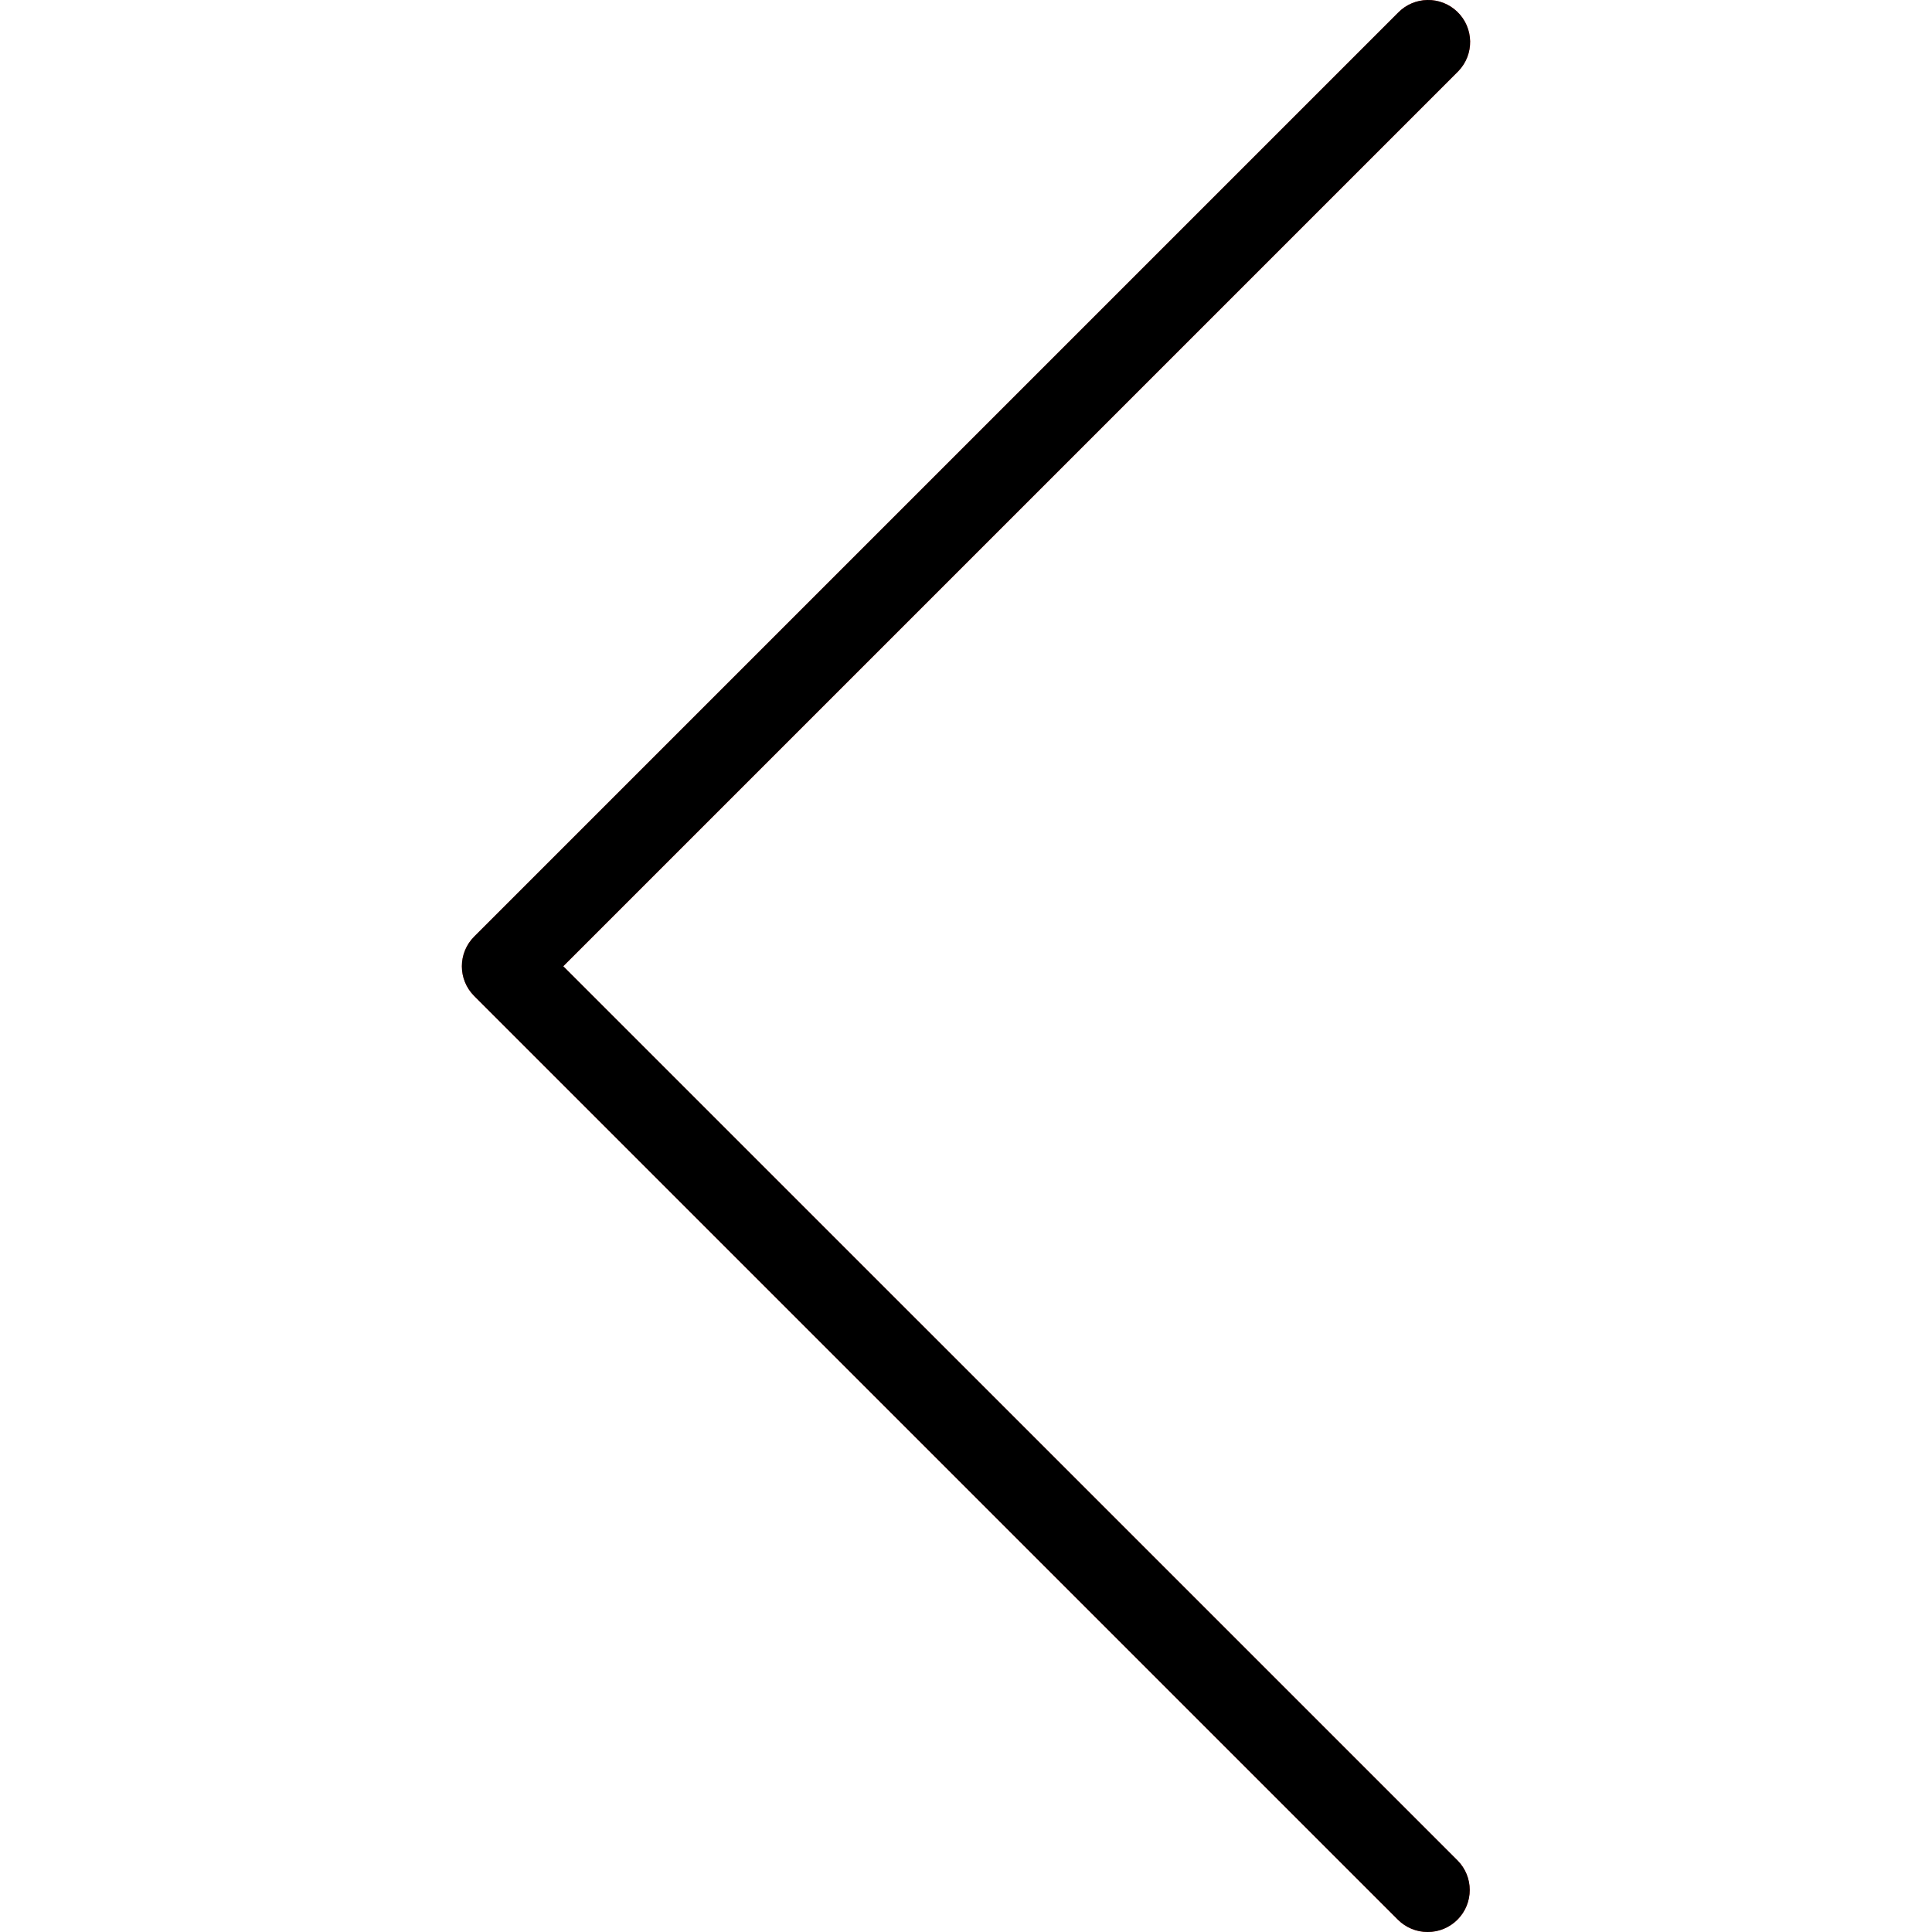
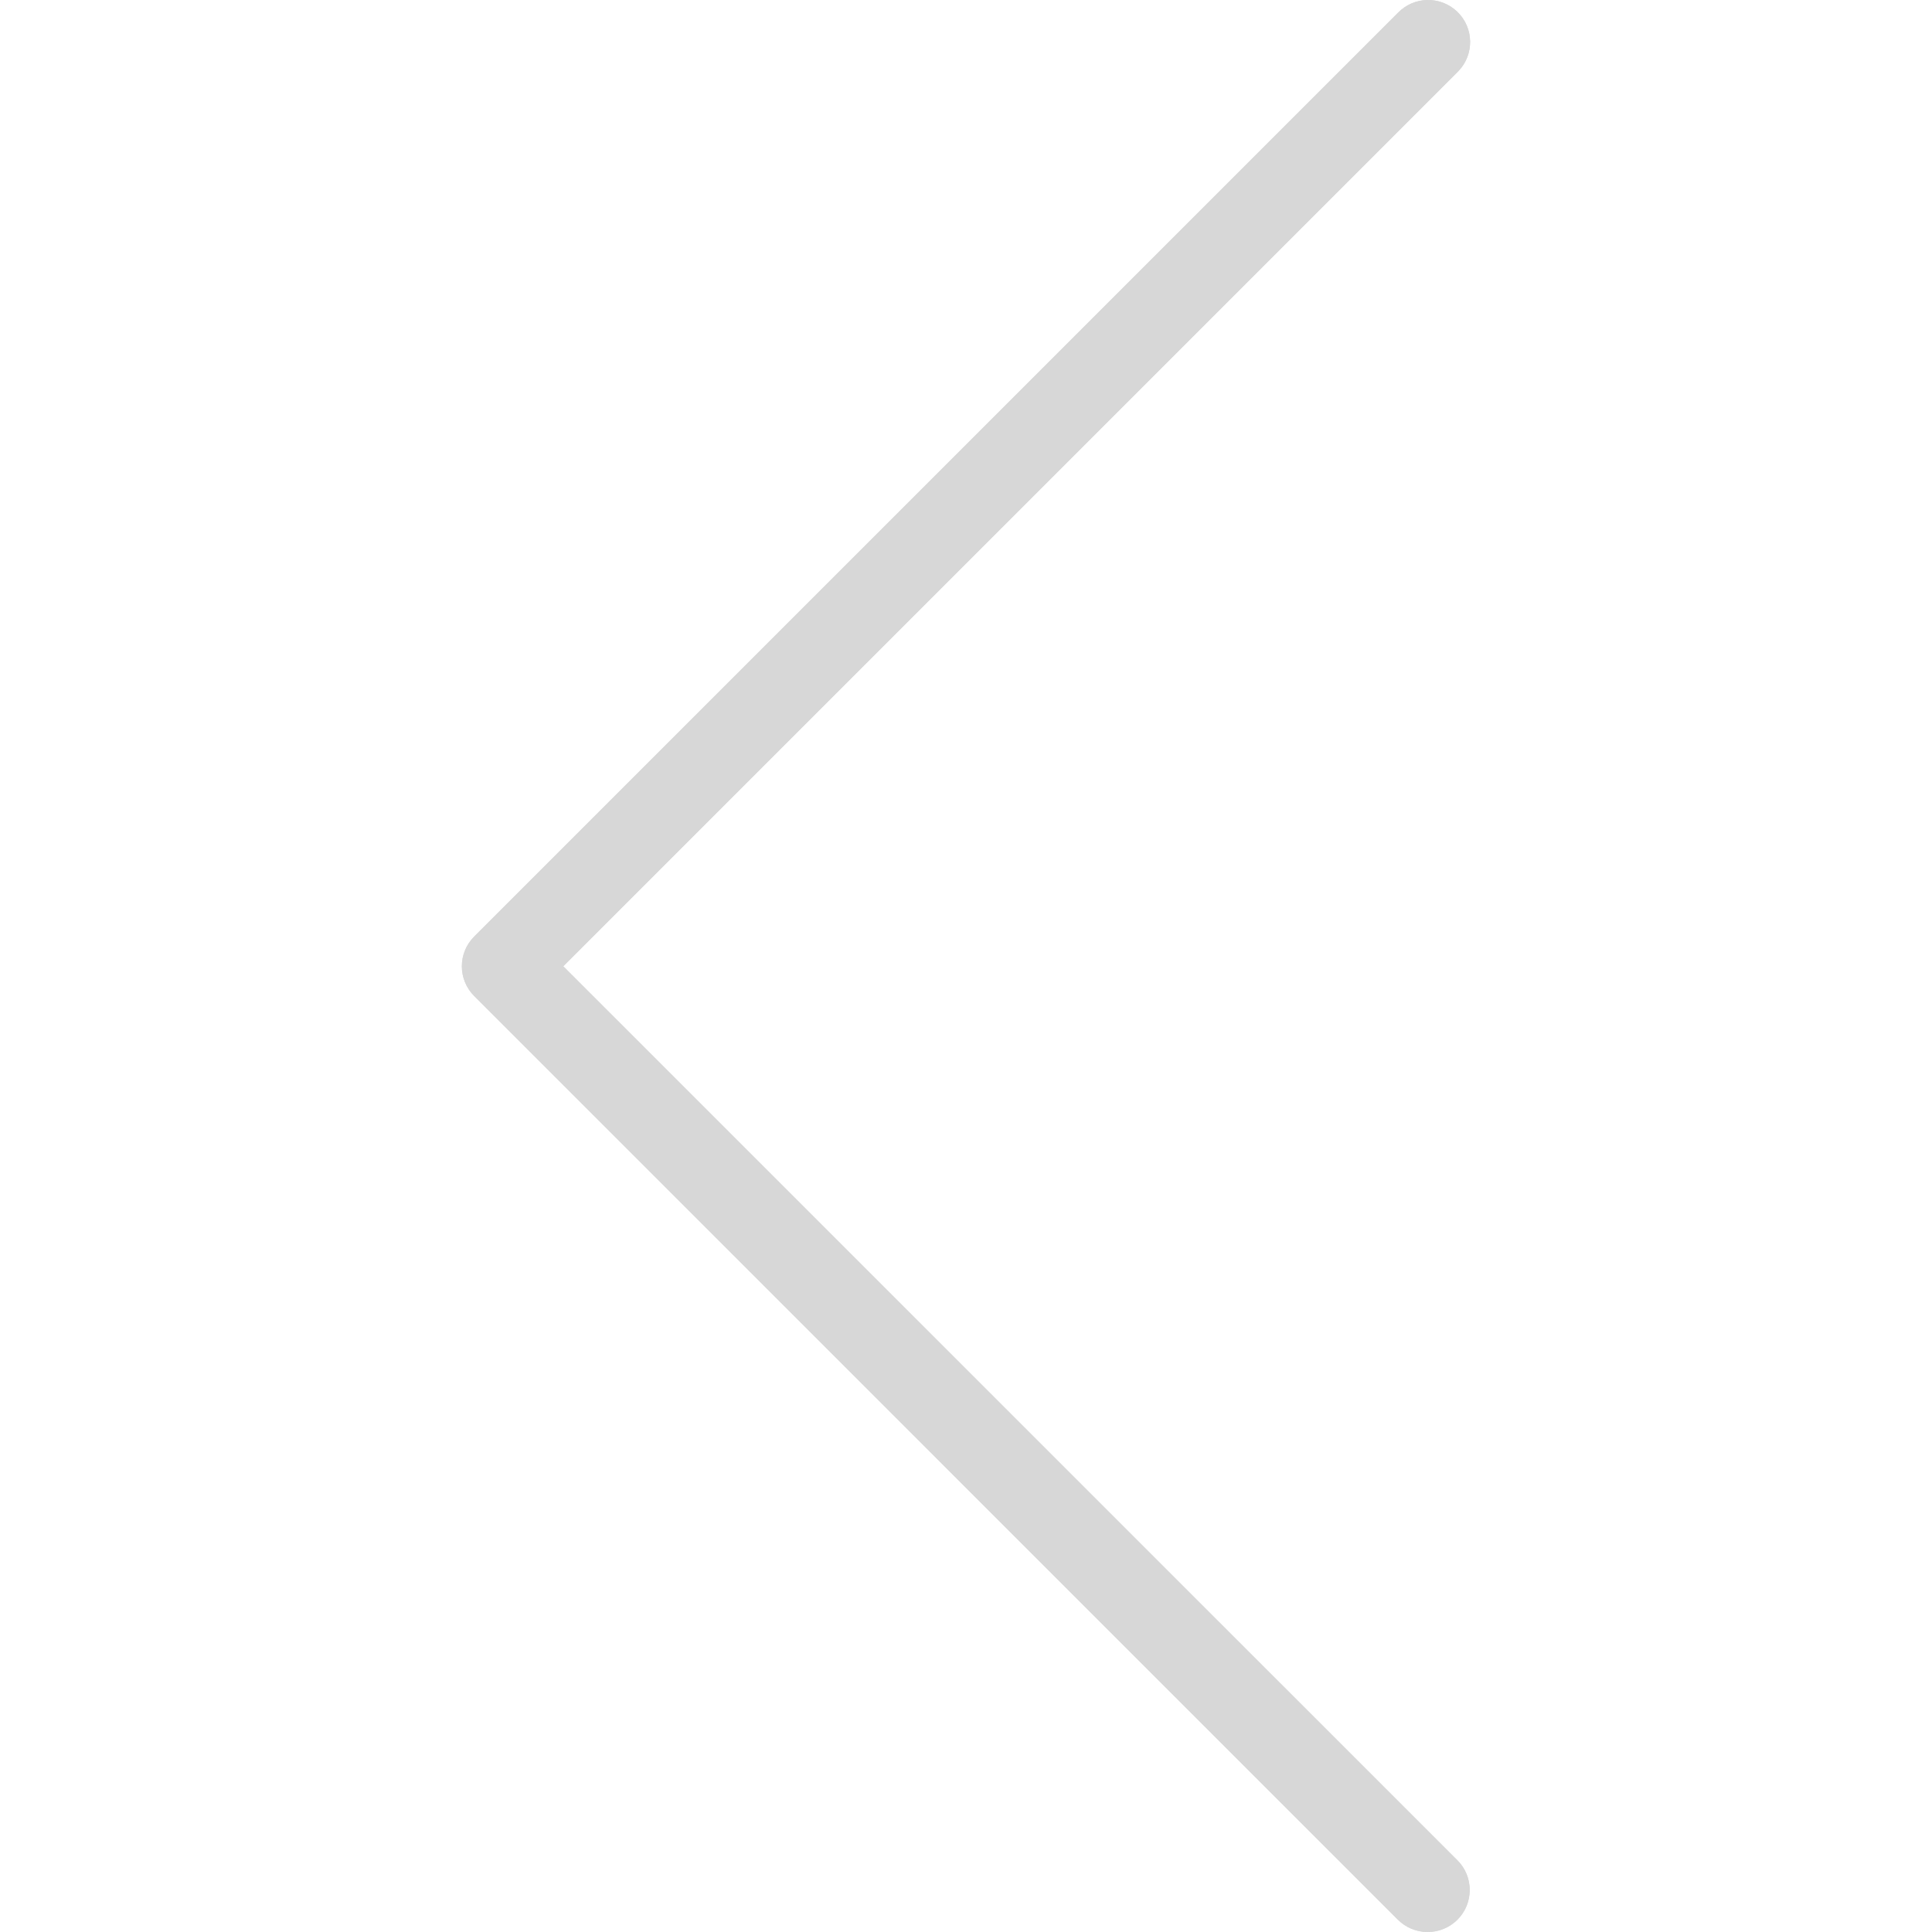
- <svg xmlns="http://www.w3.org/2000/svg" version="1.1" id="Capa_1" x="0px" y="0px" viewBox="0 0 490.787 490.787" style="enable-background:new 0 0 490.787 490.787;" xml:space="preserve">
-   <path style="fill:#F44336;" d="M362.671,490.787c-2.831,0.005-5.548-1.115-7.552-3.115L120.452,253.006  c-4.164-4.165-4.164-10.917,0-15.083L355.119,3.256c4.093-4.237,10.845-4.354,15.083-0.262c4.237,4.093,4.354,10.845,0.262,15.083  c-0.086,0.089-0.173,0.176-0.262,0.262L143.087,245.454l227.136,227.115c4.171,4.16,4.179,10.914,0.019,15.085  C368.236,489.664,365.511,490.792,362.671,490.787z" />
+ <svg xmlns="http://www.w3.org/2000/svg" version="1.1" id="Capa_1" x="0px" y="0px" viewBox="0 0 490.787 490.787" fill="#D7D7D7" style="enable-background:new 0 0 490.787 490.787;" xml:space="preserve">
+   <path style="fill:#D7D7D7;" d="M362.671,490.787c-2.831,0.005-5.548-1.115-7.552-3.115L120.452,253.006  c-4.164-4.165-4.164-10.917,0-15.083L355.119,3.256c4.093-4.237,10.845-4.354,15.083-0.262c4.237,4.093,4.354,10.845,0.262,15.083  c-0.086,0.089-0.173,0.176-0.262,0.262L143.087,245.454l227.136,227.115c4.171,4.16,4.179,10.914,0.019,15.085  C368.236,489.664,365.511,490.792,362.671,490.787z" />
  <path d="M362.671,490.787c-2.831,0.005-5.548-1.115-7.552-3.115L120.452,253.006c-4.164-4.165-4.164-10.917,0-15.083L355.119,3.256  c4.093-4.237,10.845-4.354,15.083-0.262c4.237,4.093,4.354,10.845,0.262,15.083c-0.086,0.089-0.173,0.176-0.262,0.262  L143.087,245.454l227.136,227.115c4.171,4.16,4.179,10.914,0.019,15.085C368.236,489.664,365.511,490.792,362.671,490.787z" />
  <g>
</g>
  <g>
</g>
  <g>
</g>
  <g>
</g>
  <g>
</g>
  <g>
</g>
  <g>
</g>
  <g>
</g>
  <g>
</g>
  <g>
</g>
  <g>
</g>
  <g>
</g>
  <g>
</g>
  <g>
</g>
  <g>
</g>
</svg>
